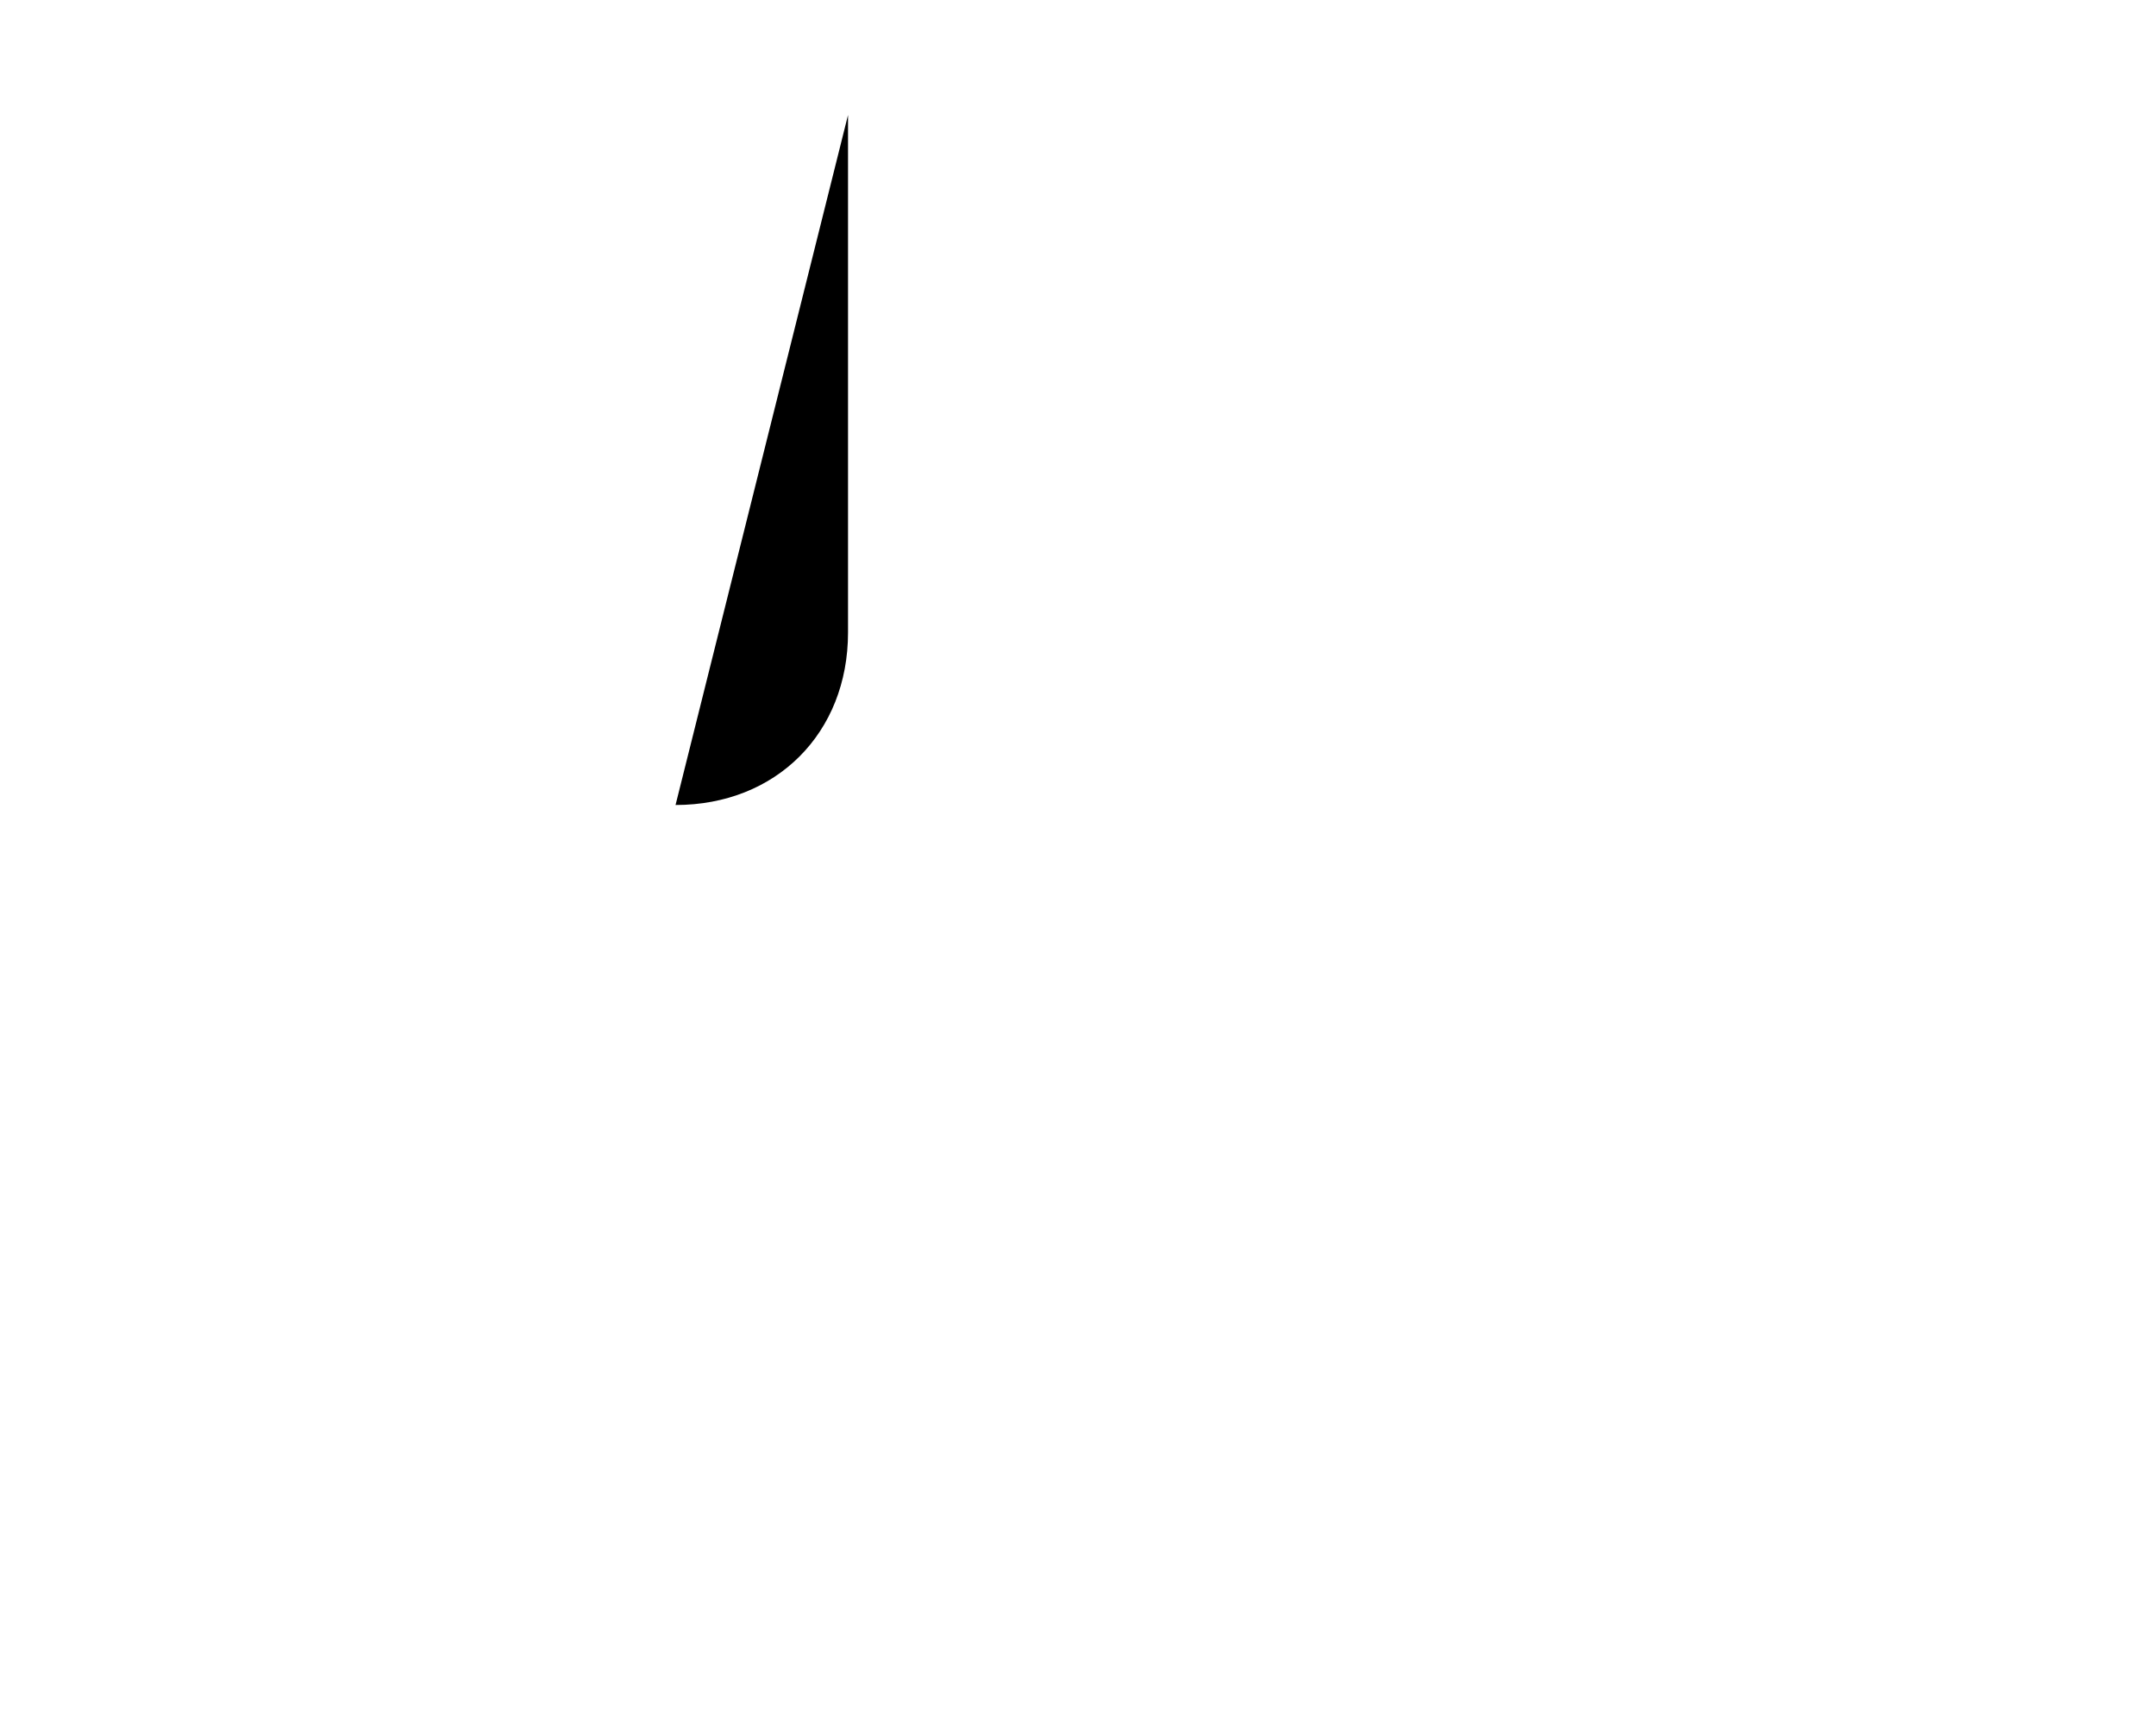
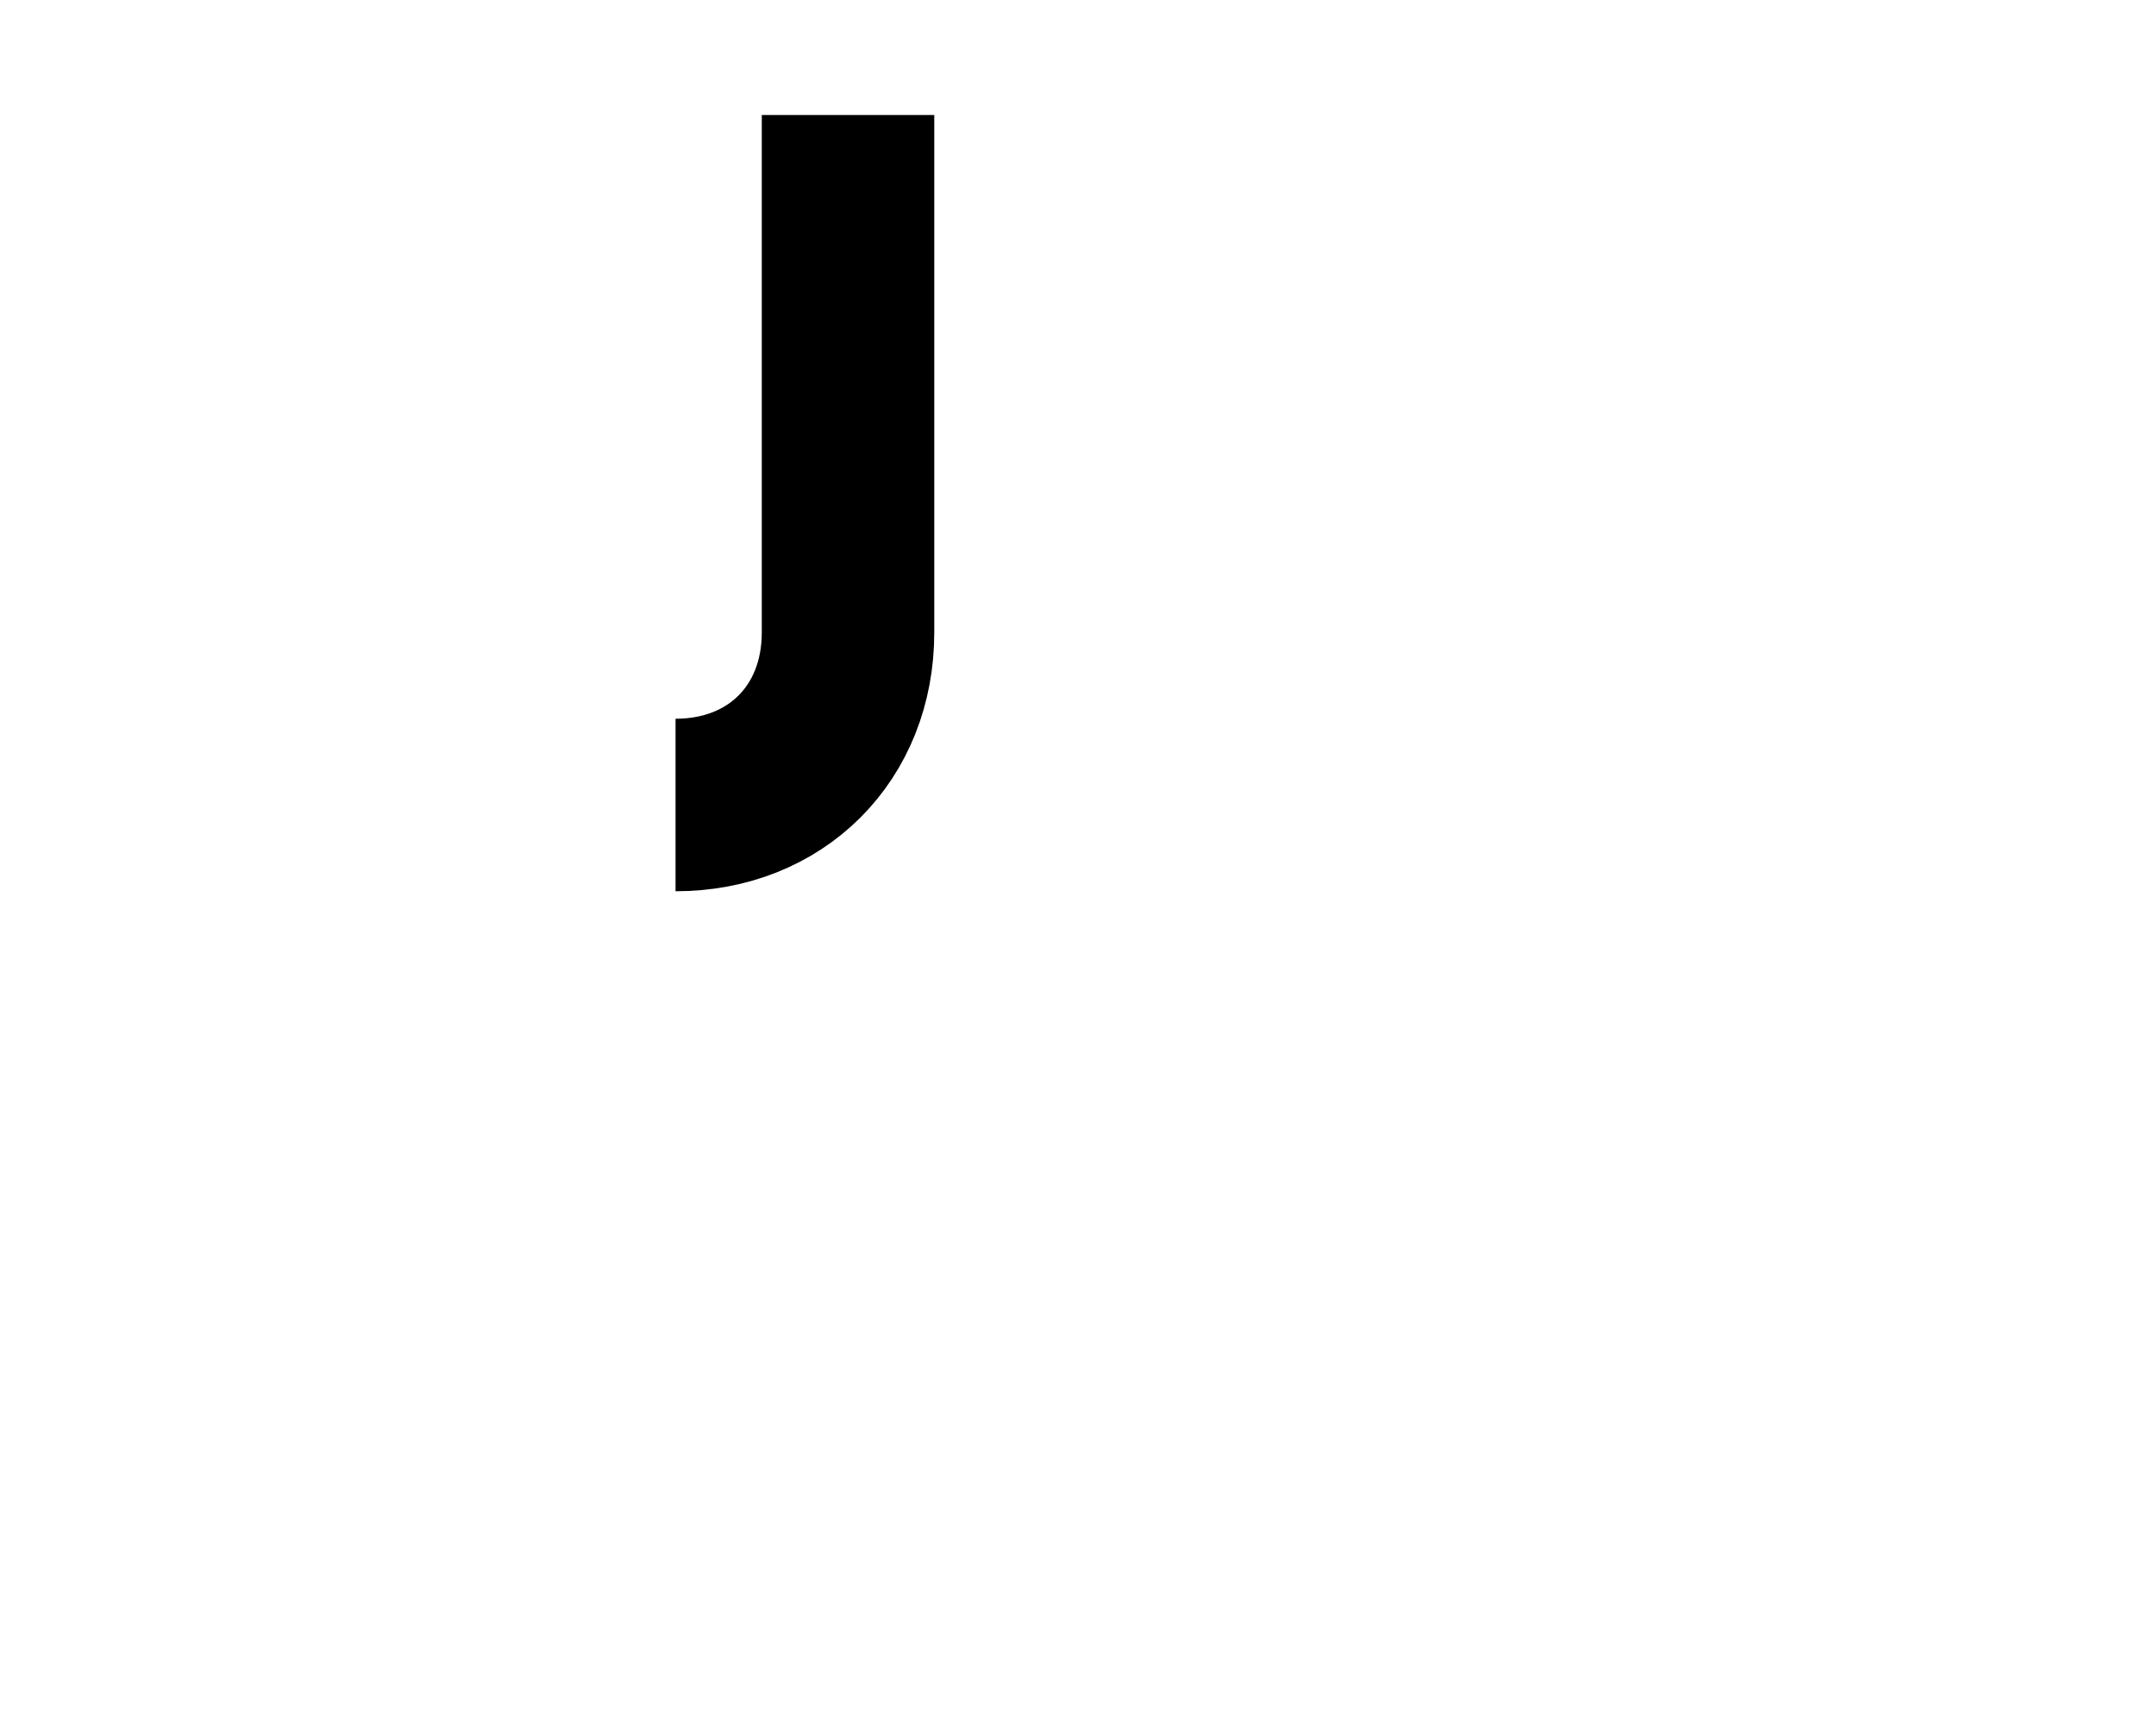
- <svg xmlns="http://www.w3.org/2000/svg" xmlns:html="http://www.w3.org/1999/xhtml" width="25cm" height="20cm" viewBox="4 -2 6 30" version="1.1">
-   <defs>
-     <html:link href="svg.css" type="text/css" rel="stylesheet" />
-   </defs>
+ <svg xmlns="http://www.w3.org/2000/svg" width="25cm" height="20cm" viewBox="4 -2 6 30" version="1.1">
+   <style type="text/css">
+     .Stroke { fill:none; stroke:black; stroke-width:3 }
+   </style>
  <path class="Stroke" d="   M3,0   L3,9   C3,10.75 1.75,12 0,12 " />
</svg>
